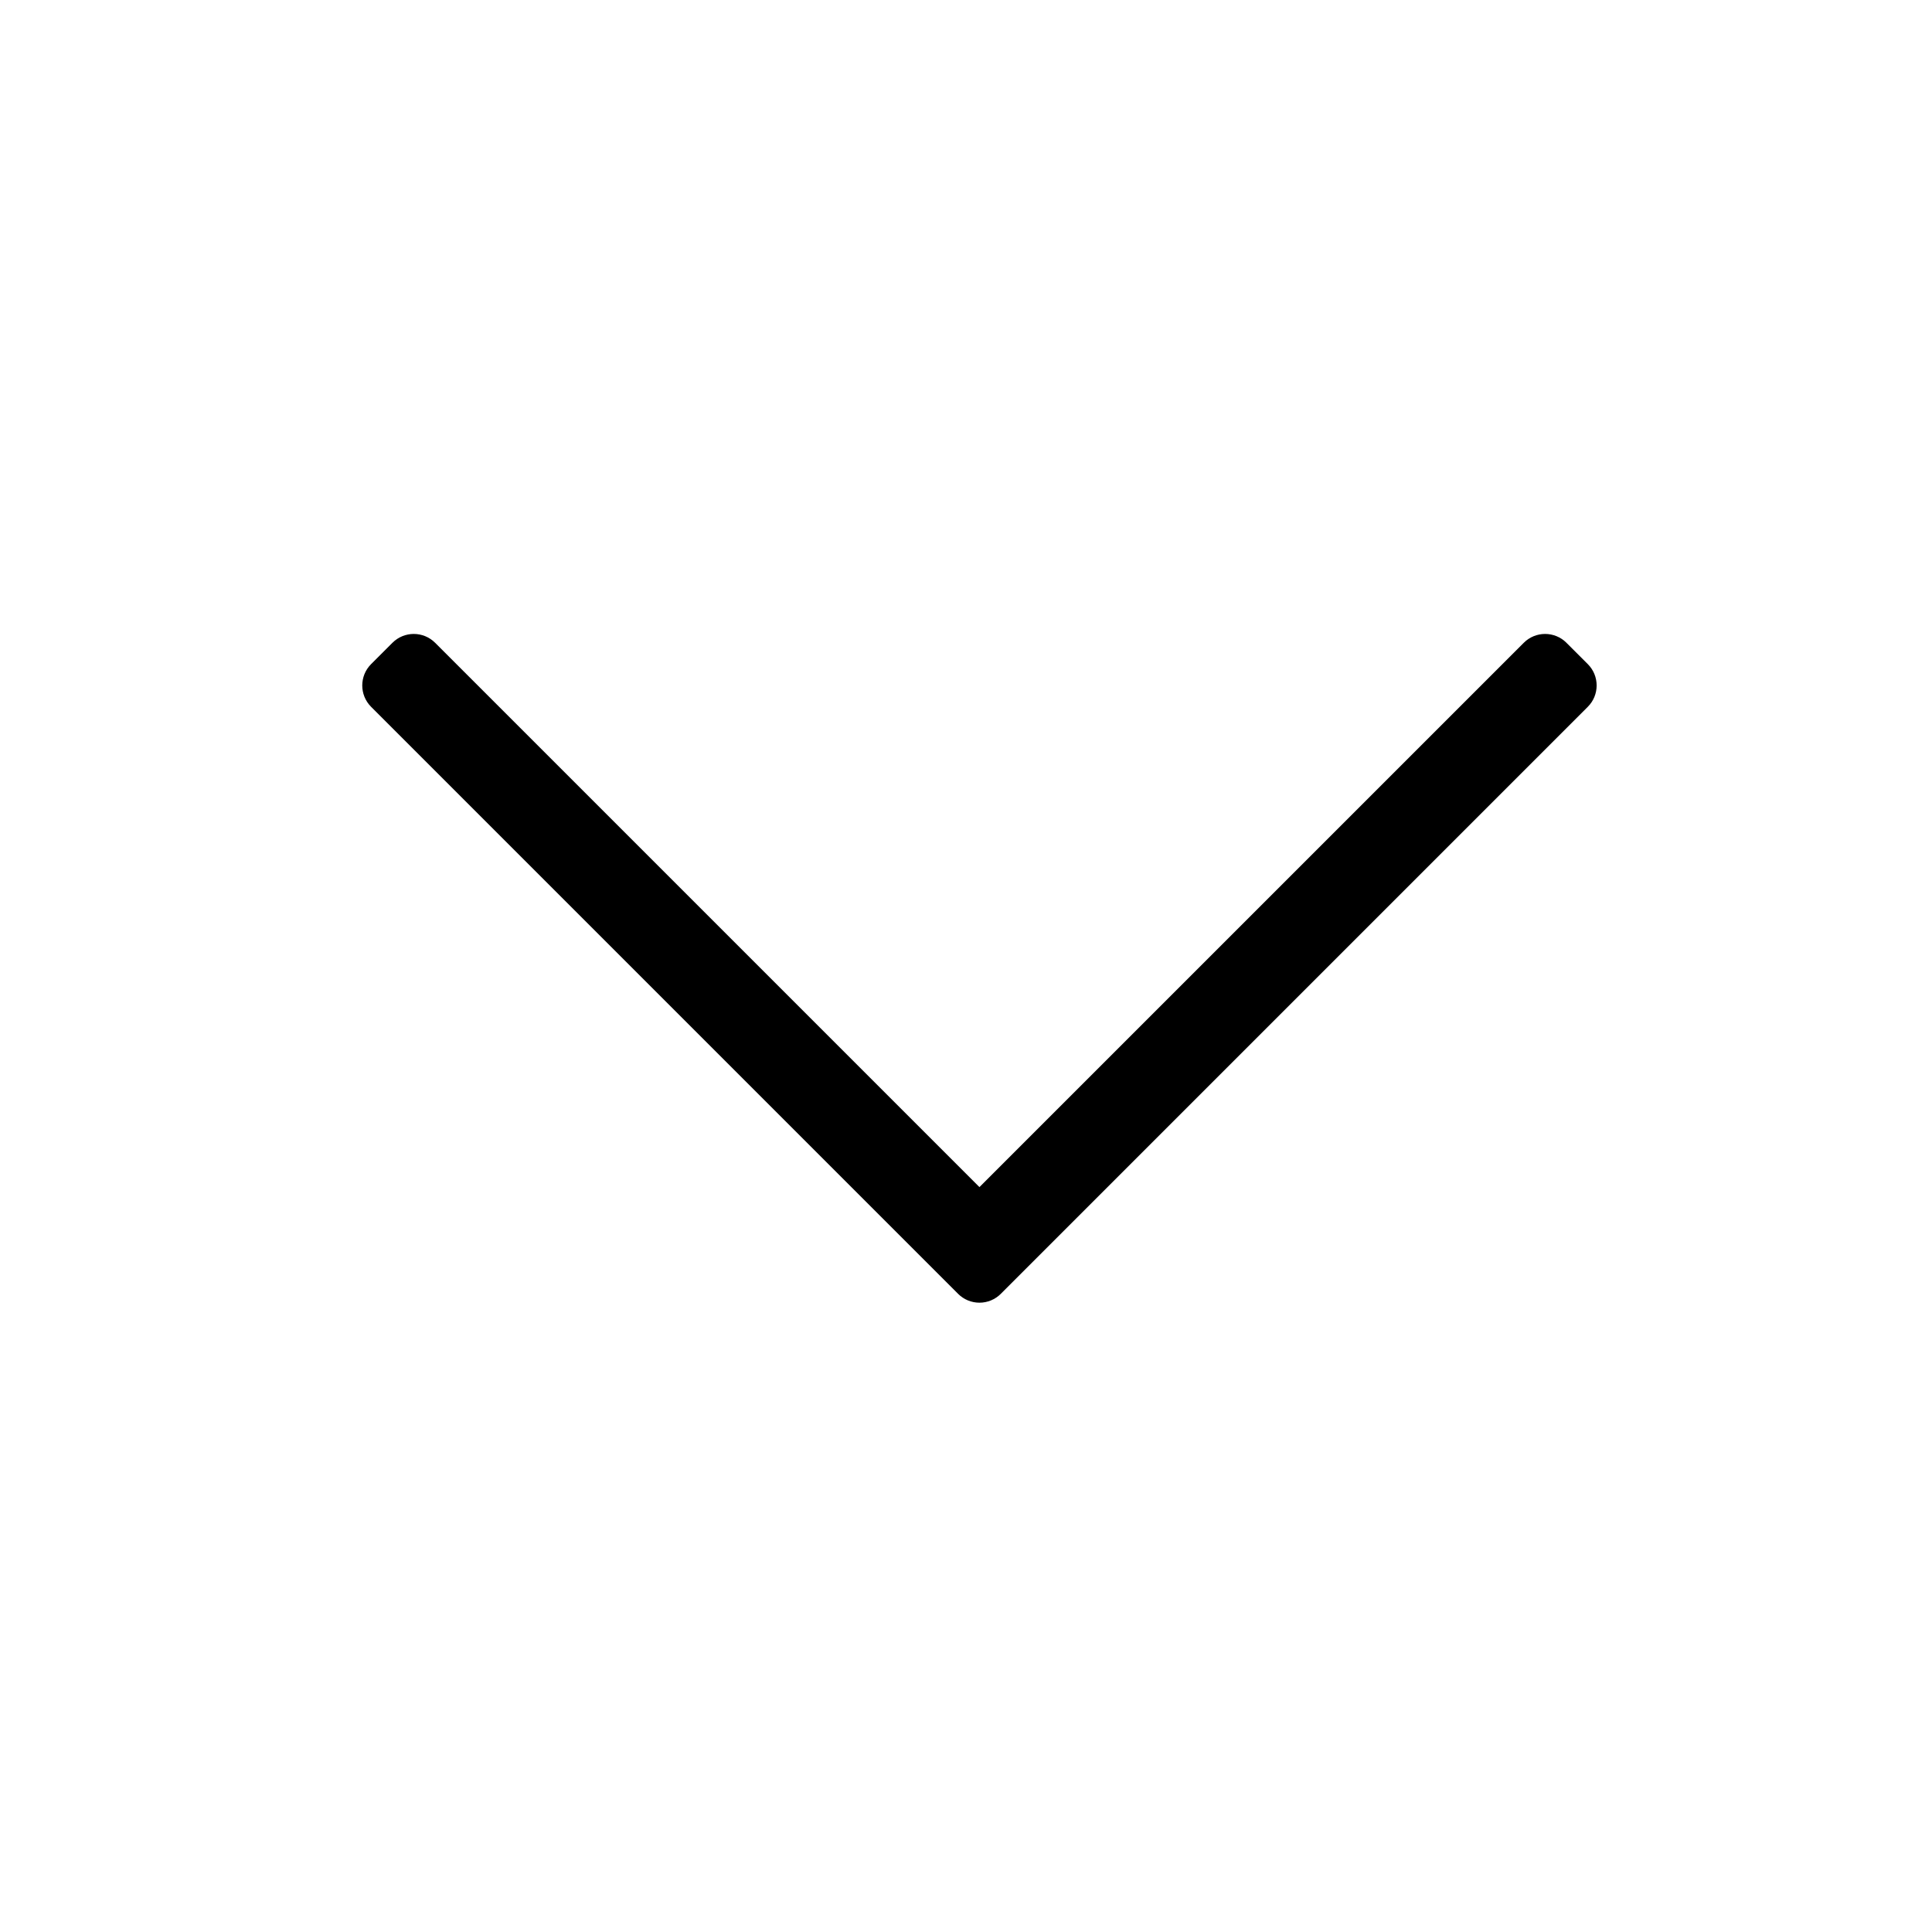
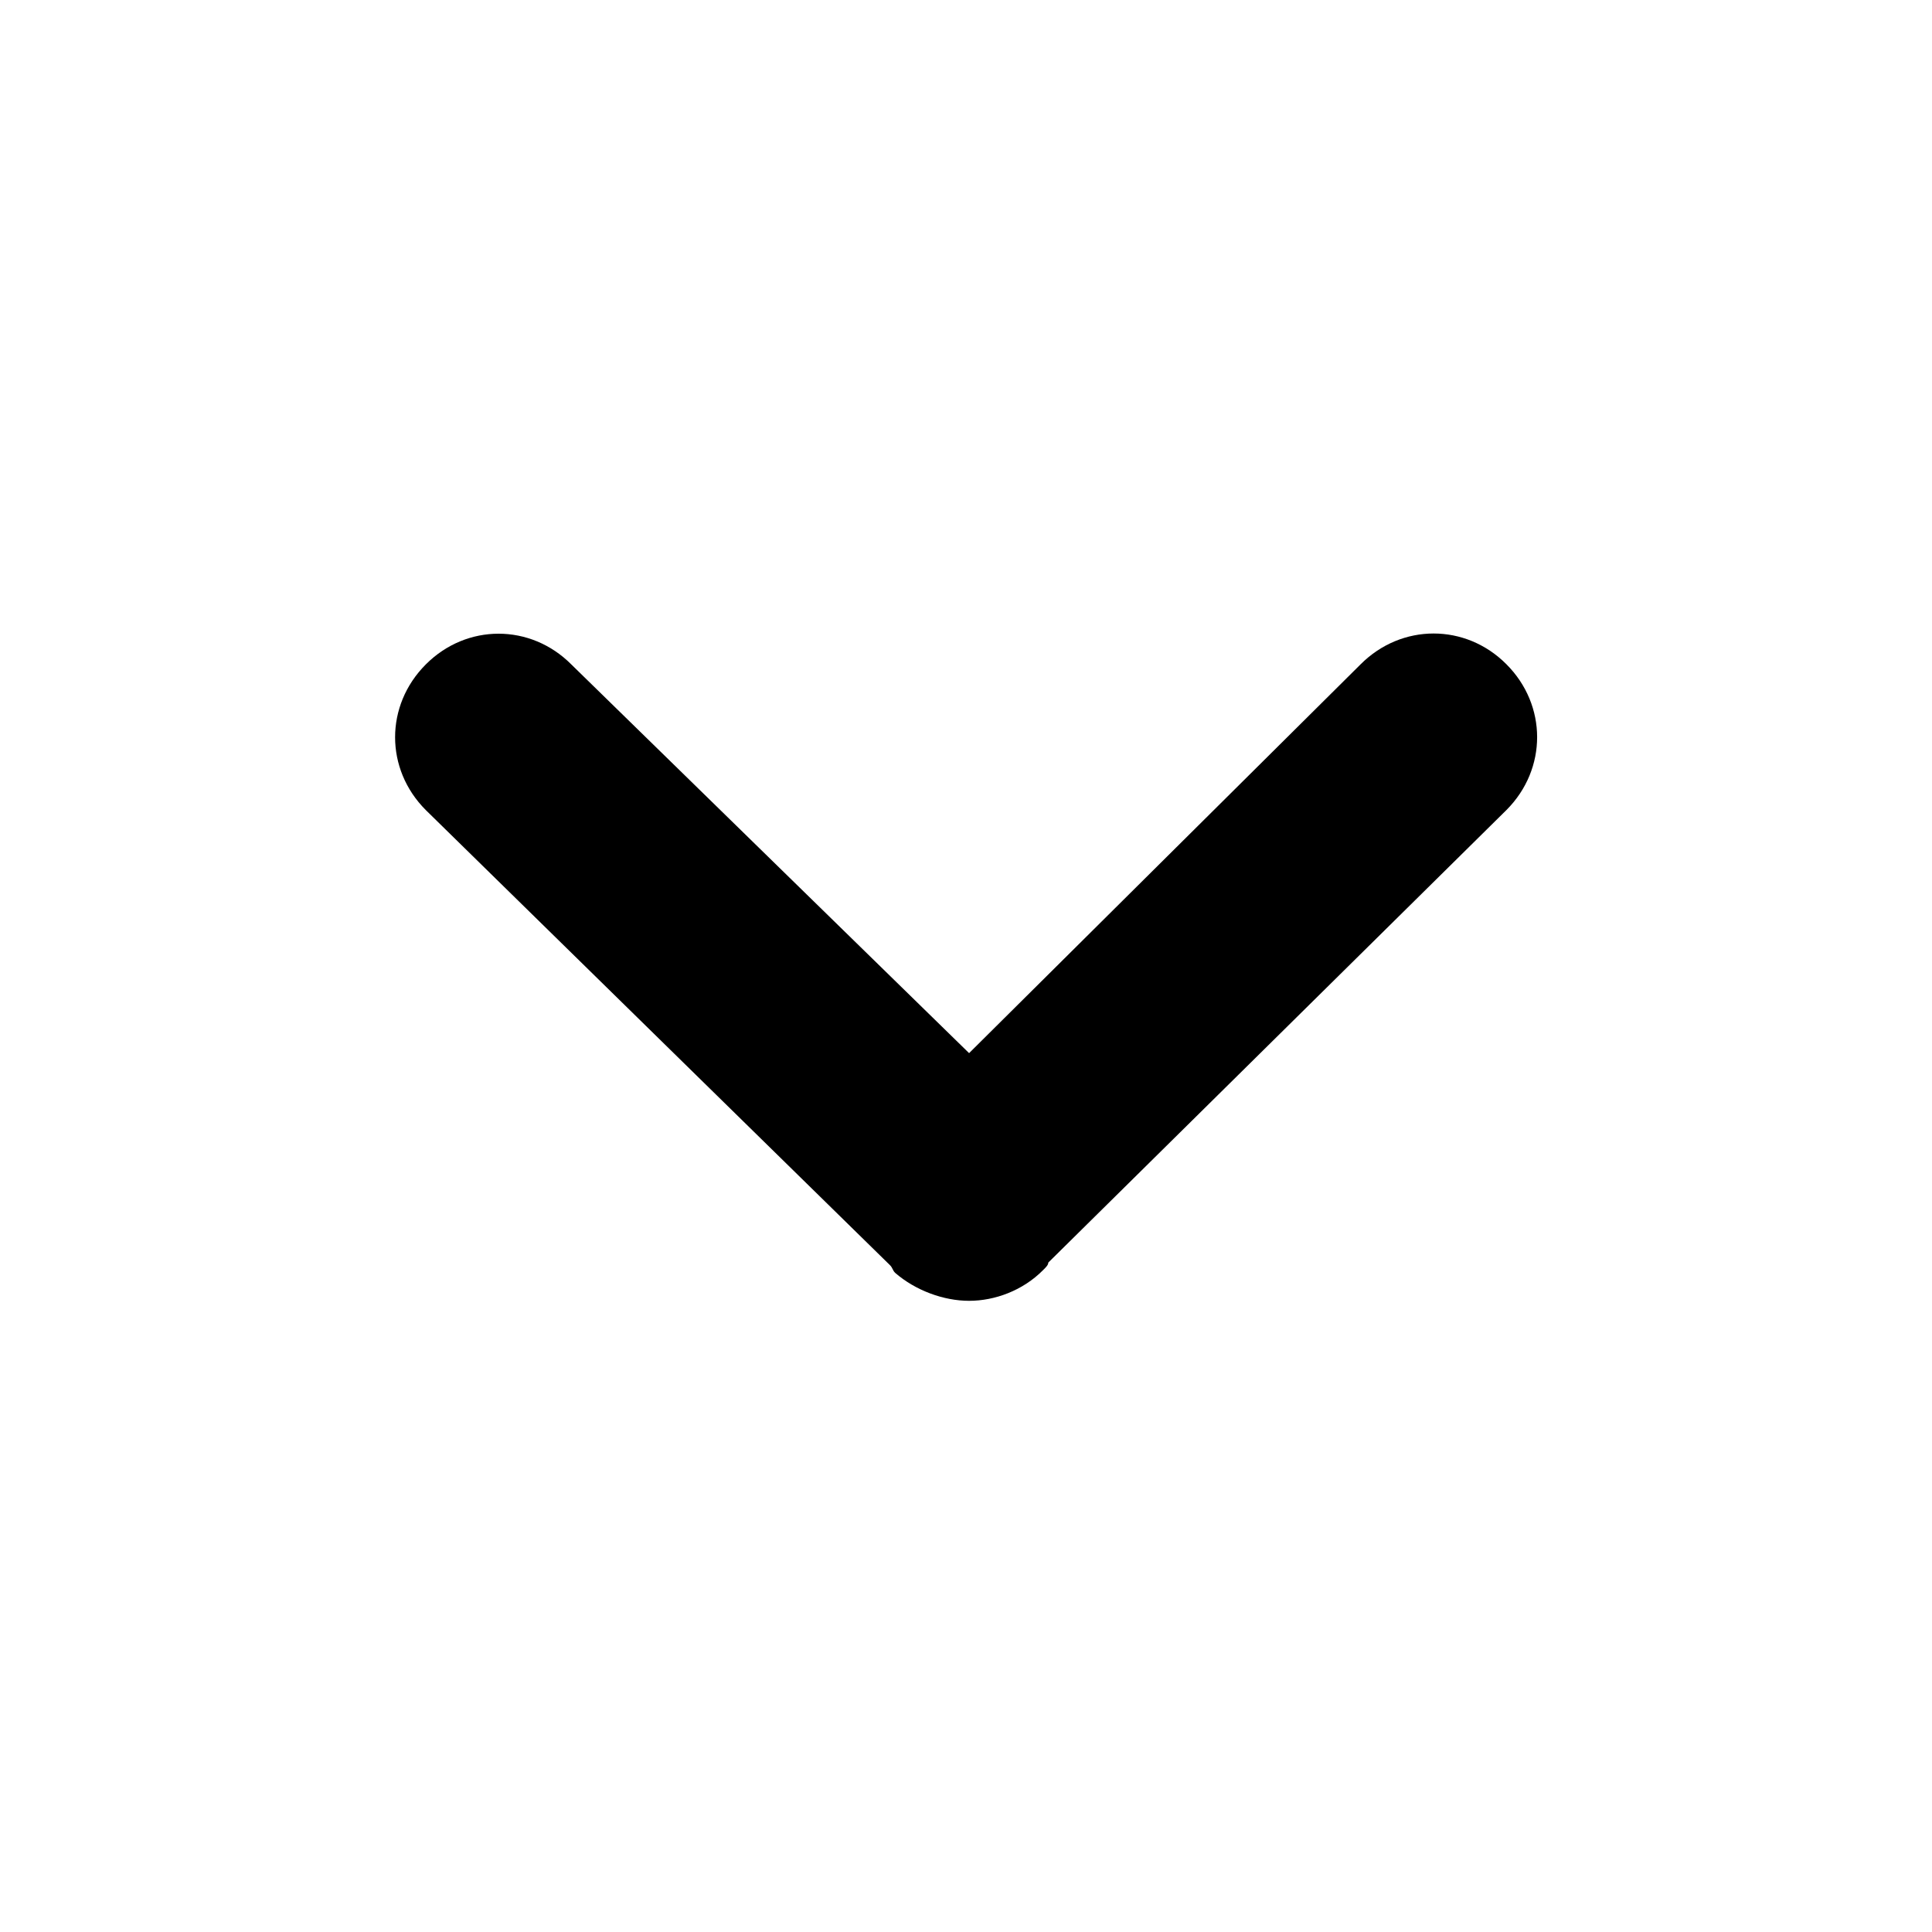
- <svg xmlns="http://www.w3.org/2000/svg" t="1621330530480" class="icon" viewBox="0 0 1024 1024" version="1.1" p-id="2649" width="200" height="200">
+ <svg xmlns="http://www.w3.org/2000/svg" t="1621647951439" class="icon" viewBox="0 0 1024 1024" version="1.1" p-id="2344" width="200" height="200">
  <defs>
    <style type="text/css" />
  </defs>
-   <path d="M830.24 340.688l11.328 11.312a16 16 0 0 1 0 22.624L530.448 685.76a16 16 0 0 1-22.64 0L196.688 374.624a16 16 0 0 1 0-22.624l11.312-11.312a16 16 0 0 1 22.624 0l288.496 288.496 288.512-288.496a16 16 0 0 1 22.624 0z" p-id="2650" />
+   <path d="M302.797 352.154c-21.606-21.709-55.501-21.709-77.107 0-21.709 21.709-21.709 55.501 0 77.21l246.067 241.254c1.331 1.331 1.331 2.662 2.662 3.994 10.854 9.421 25.805 14.848 39.219 14.848 13.619 0 28.467-5.427 39.219-16.282 1.331-1.331 2.765-2.662 2.765-3.994l242.893-239.923c21.606-21.709 21.606-55.501-0.102-77.21-21.606-21.709-55.501-21.709-77.21 0L513.638 558.182 302.797 352.154z m210.842 206.029" p-id="2345" />
</svg>
